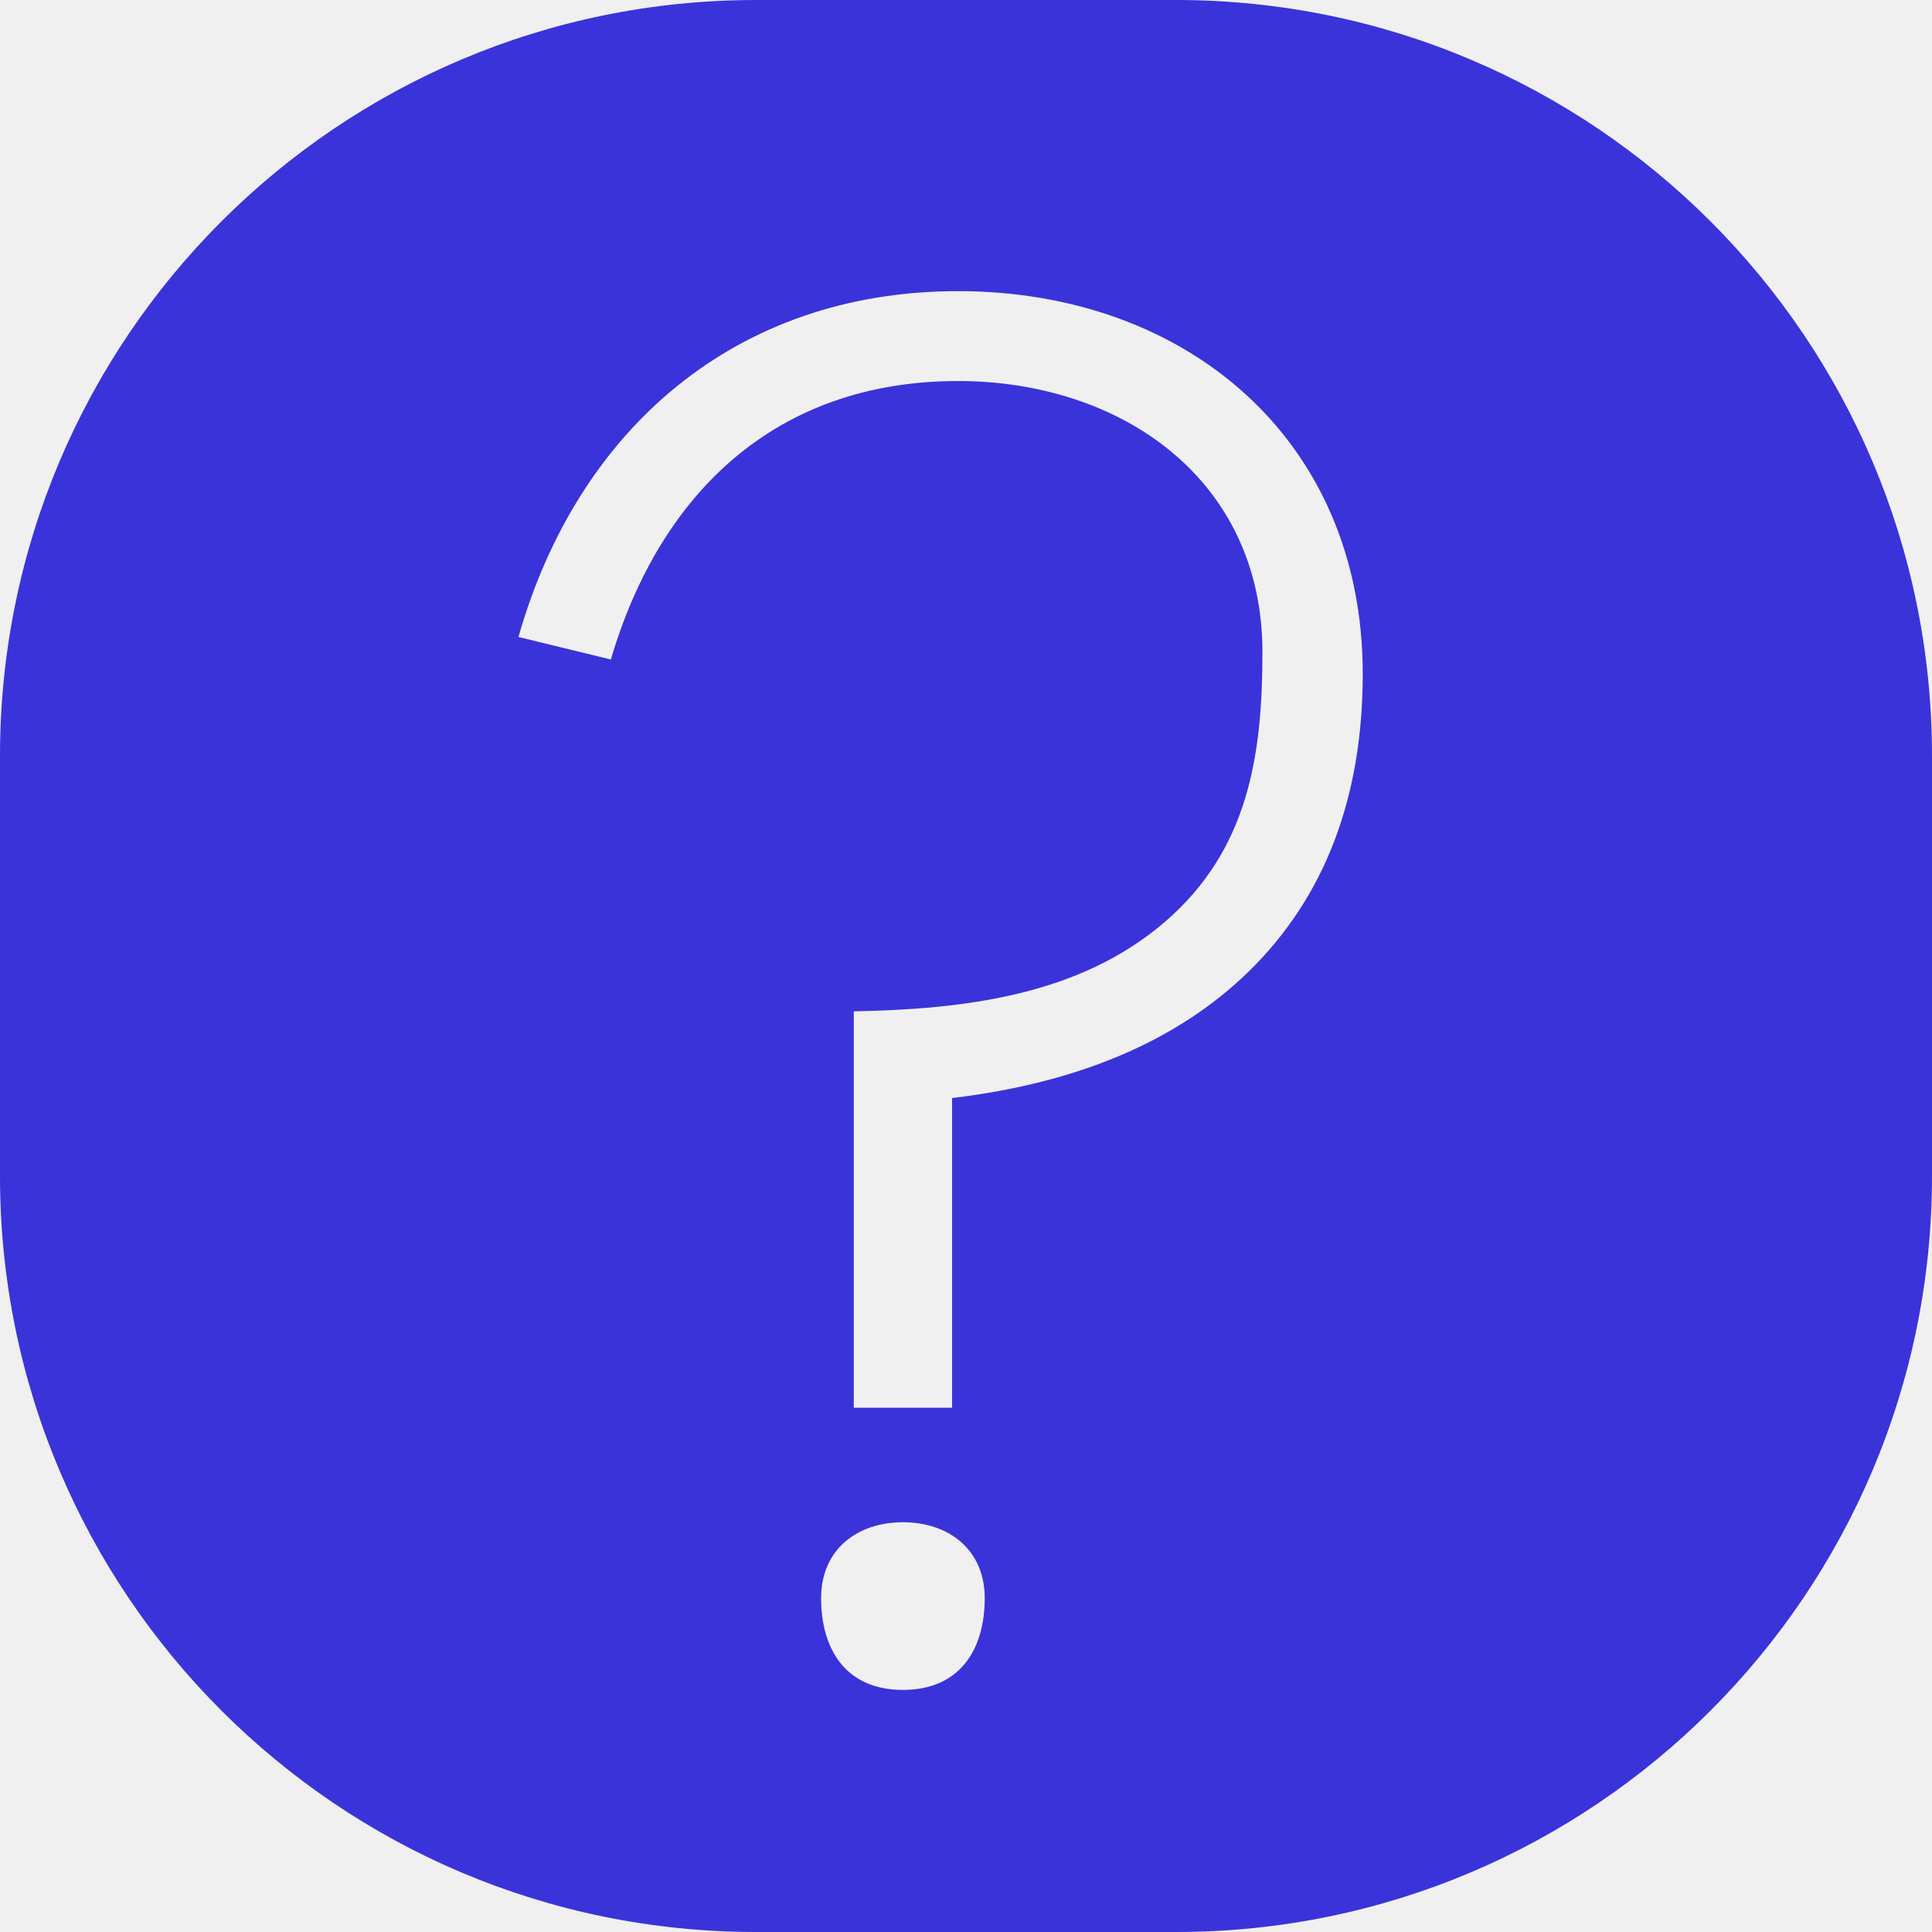
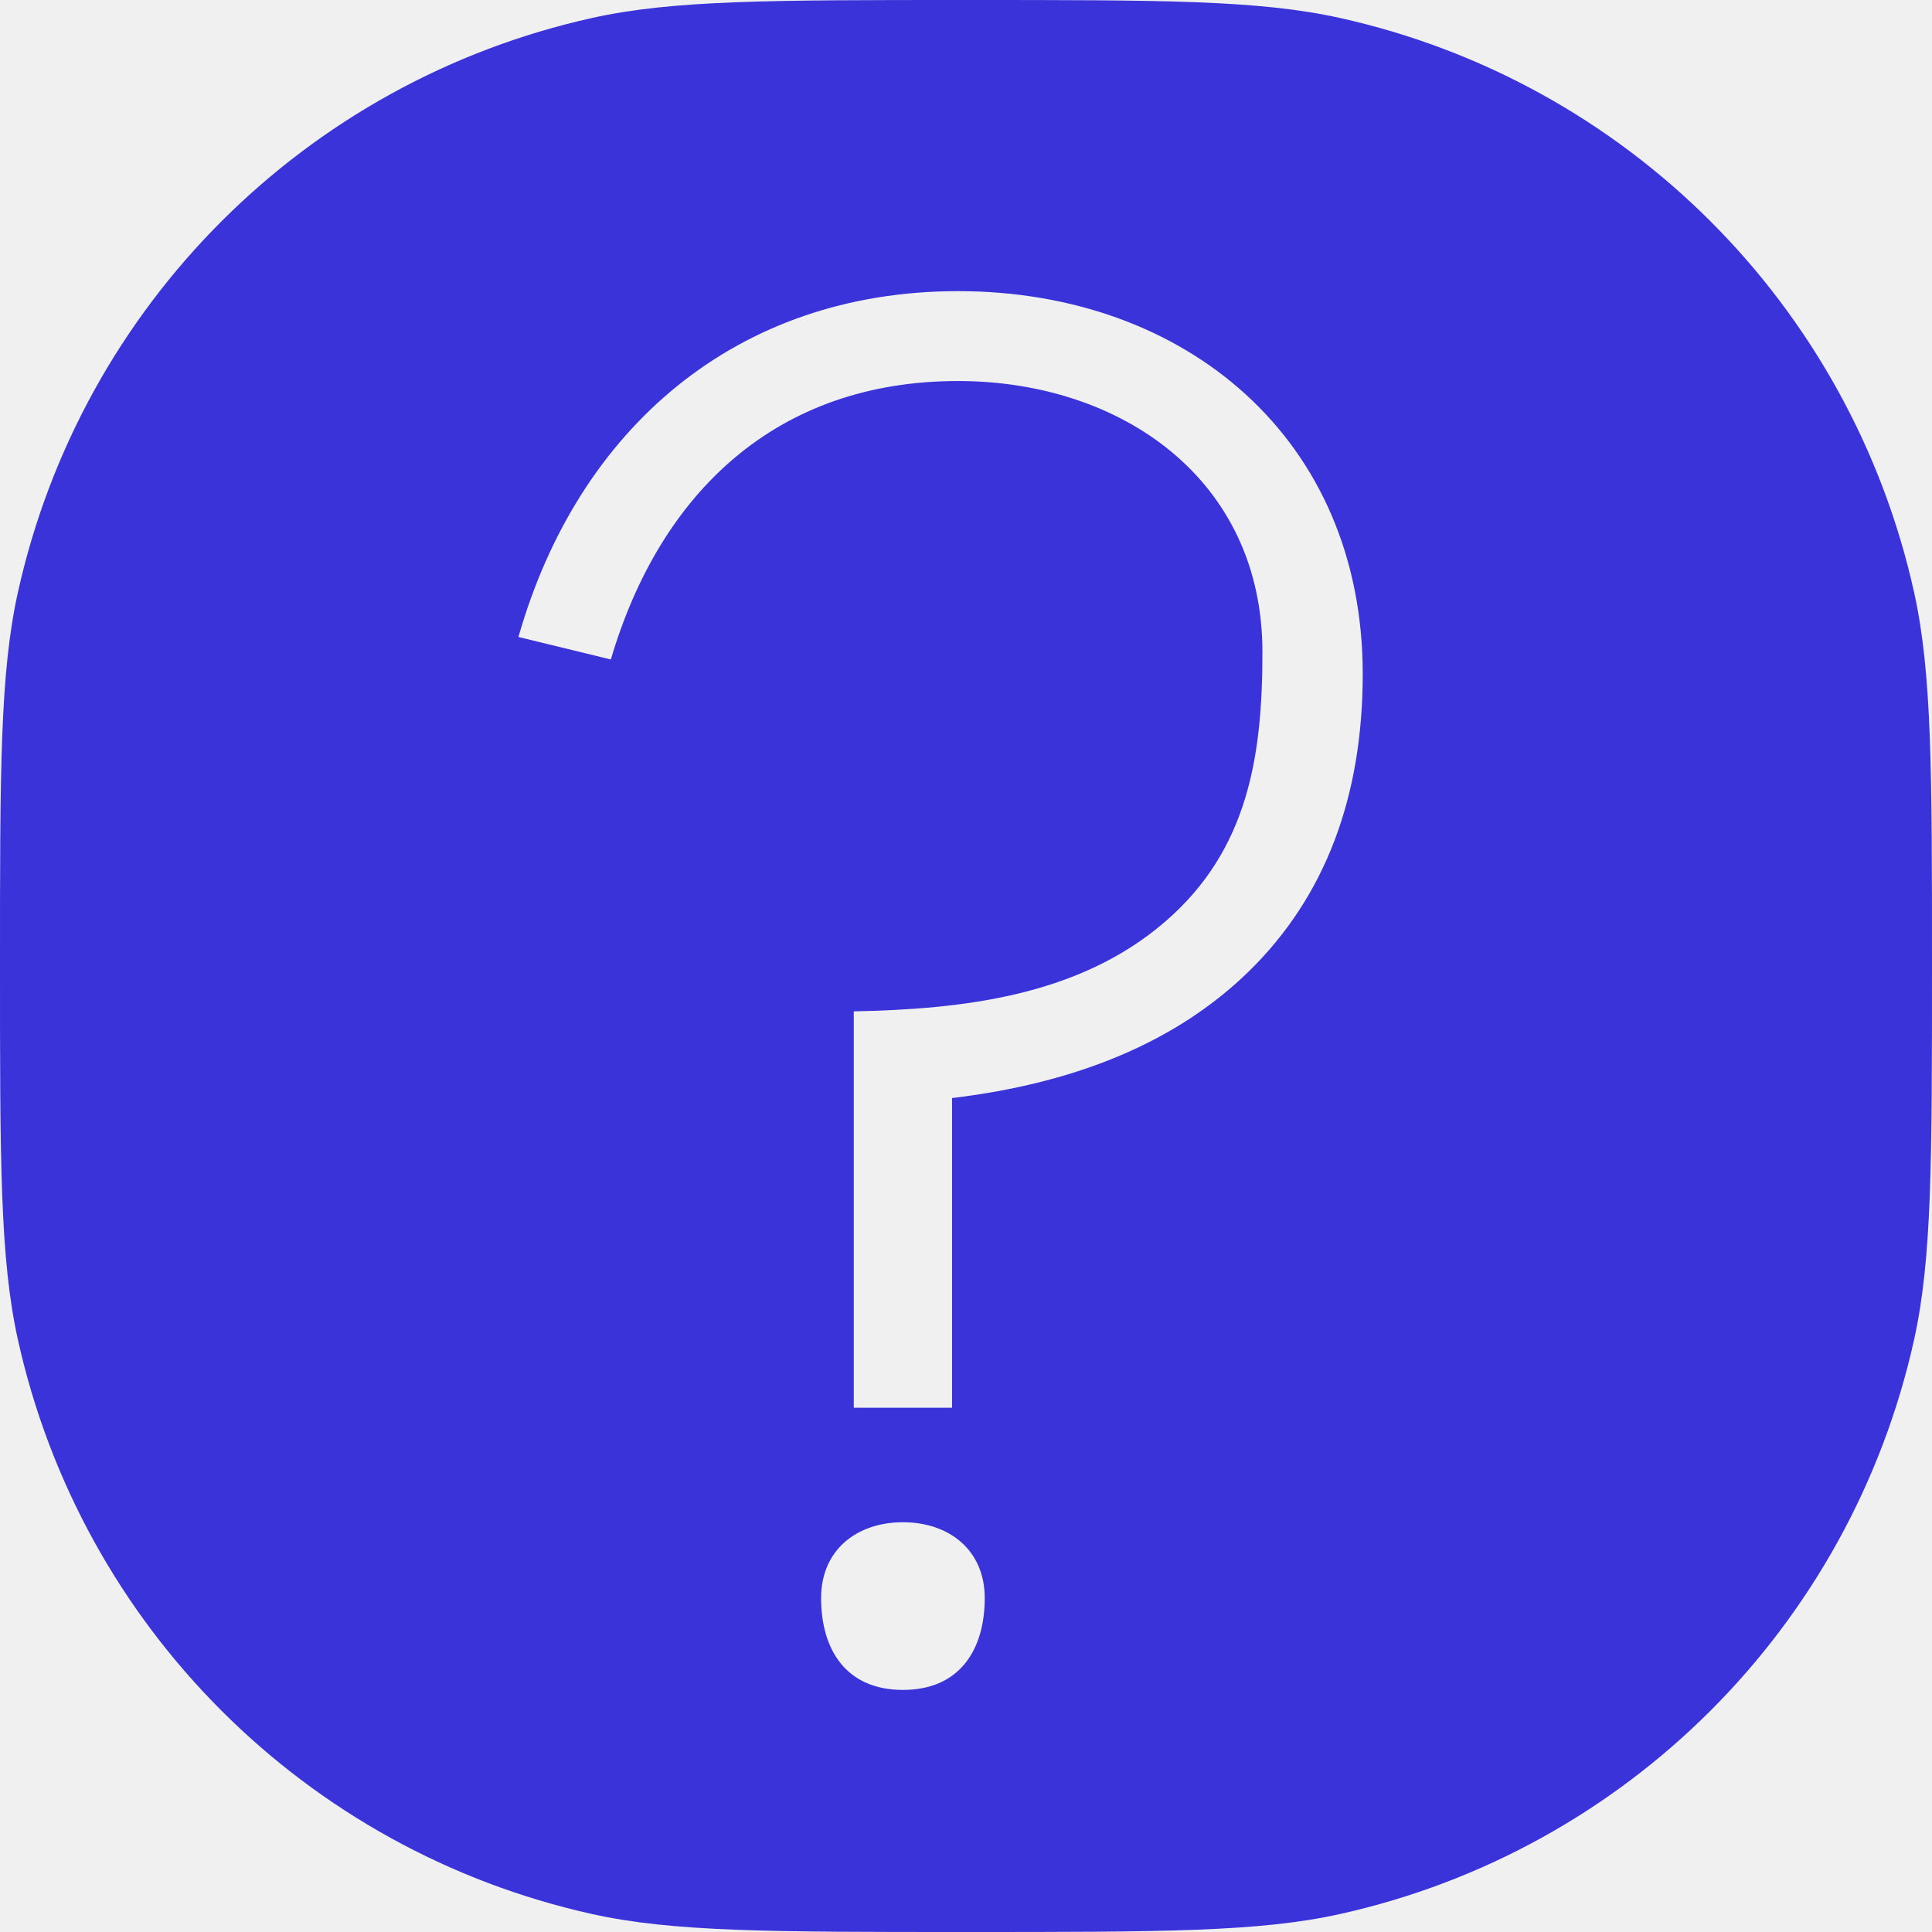
<svg xmlns="http://www.w3.org/2000/svg" width="23" height="23" viewBox="0 0 23 23" fill="none">
  <rect width="23" height="23" fill="white" fill-opacity="0.01" />
-   <path fill-rule="evenodd" clip-rule="evenodd" d="M9 0C4.029 0 0 4.029 0 9V14C0 18.971 4.029 23 9 23H14C18.971 23 23 18.971 23 14V9C23 4.029 18.971 0 14 0H9ZM10.164 16.759V12.04C11.466 12.014 12.845 11.858 13.871 10.972C14.863 10.116 15.029 8.992 15.029 7.763C15.029 5.705 13.345 4.536 11.405 4.536C9.245 4.536 7.859 5.862 7.272 7.851L6.172 7.583C6.877 5.108 8.76 3.466 11.405 3.466C14.118 3.466 16.223 5.228 16.223 8.024C16.223 9.481 15.779 10.674 14.865 11.566C14.009 12.401 12.821 12.894 11.334 13.072V16.759H10.164ZM9.775 19.025C9.775 18.452 10.199 18.122 10.749 18.122C11.298 18.122 11.723 18.452 11.723 19.025C11.723 19.636 11.428 20.118 10.749 20.118C10.07 20.118 9.775 19.636 9.775 19.025Z" fill="#3A33D9" />
+   <path fill-rule="evenodd" clip-rule="evenodd" d="M0.213 7.052C0 8.014 0 9.176 0 11.5C0 13.824 0 14.986 0.213 15.948C0.97 19.363 3.637 22.03 7.052 22.787C8.014 23 9.176 23 11.5 23C13.824 23 14.986 23 15.948 22.787C19.363 22.03 22.03 19.363 22.787 15.948C23 14.986 23 13.824 23 11.5C23 9.176 23 8.014 22.787 7.052C22.03 3.637 19.363 0.97 15.948 0.213C14.986 0 13.824 0 11.5 0C9.176 0 8.014 0 7.052 0.213C3.637 0.97 0.97 3.637 0.213 7.052ZM10.164 16.759V12.04C11.466 12.014 12.845 11.858 13.871 10.972C14.863 10.116 15.029 8.992 15.029 7.763C15.029 5.705 13.345 4.536 11.405 4.536C9.245 4.536 7.859 5.862 7.272 7.851L6.172 7.583C6.877 5.108 8.76 3.466 11.405 3.466C14.118 3.466 16.223 5.228 16.223 8.024C16.223 9.481 15.779 10.674 14.865 11.566C14.009 12.401 12.821 12.894 11.334 13.072V16.759H10.164ZM9.775 19.025C9.775 18.452 10.199 18.122 10.749 18.122C11.298 18.122 11.723 18.452 11.723 19.025C11.723 19.636 11.428 20.118 10.749 20.118C10.07 20.118 9.775 19.636 9.775 19.025Z" fill="#3A33D9" />
</svg>
